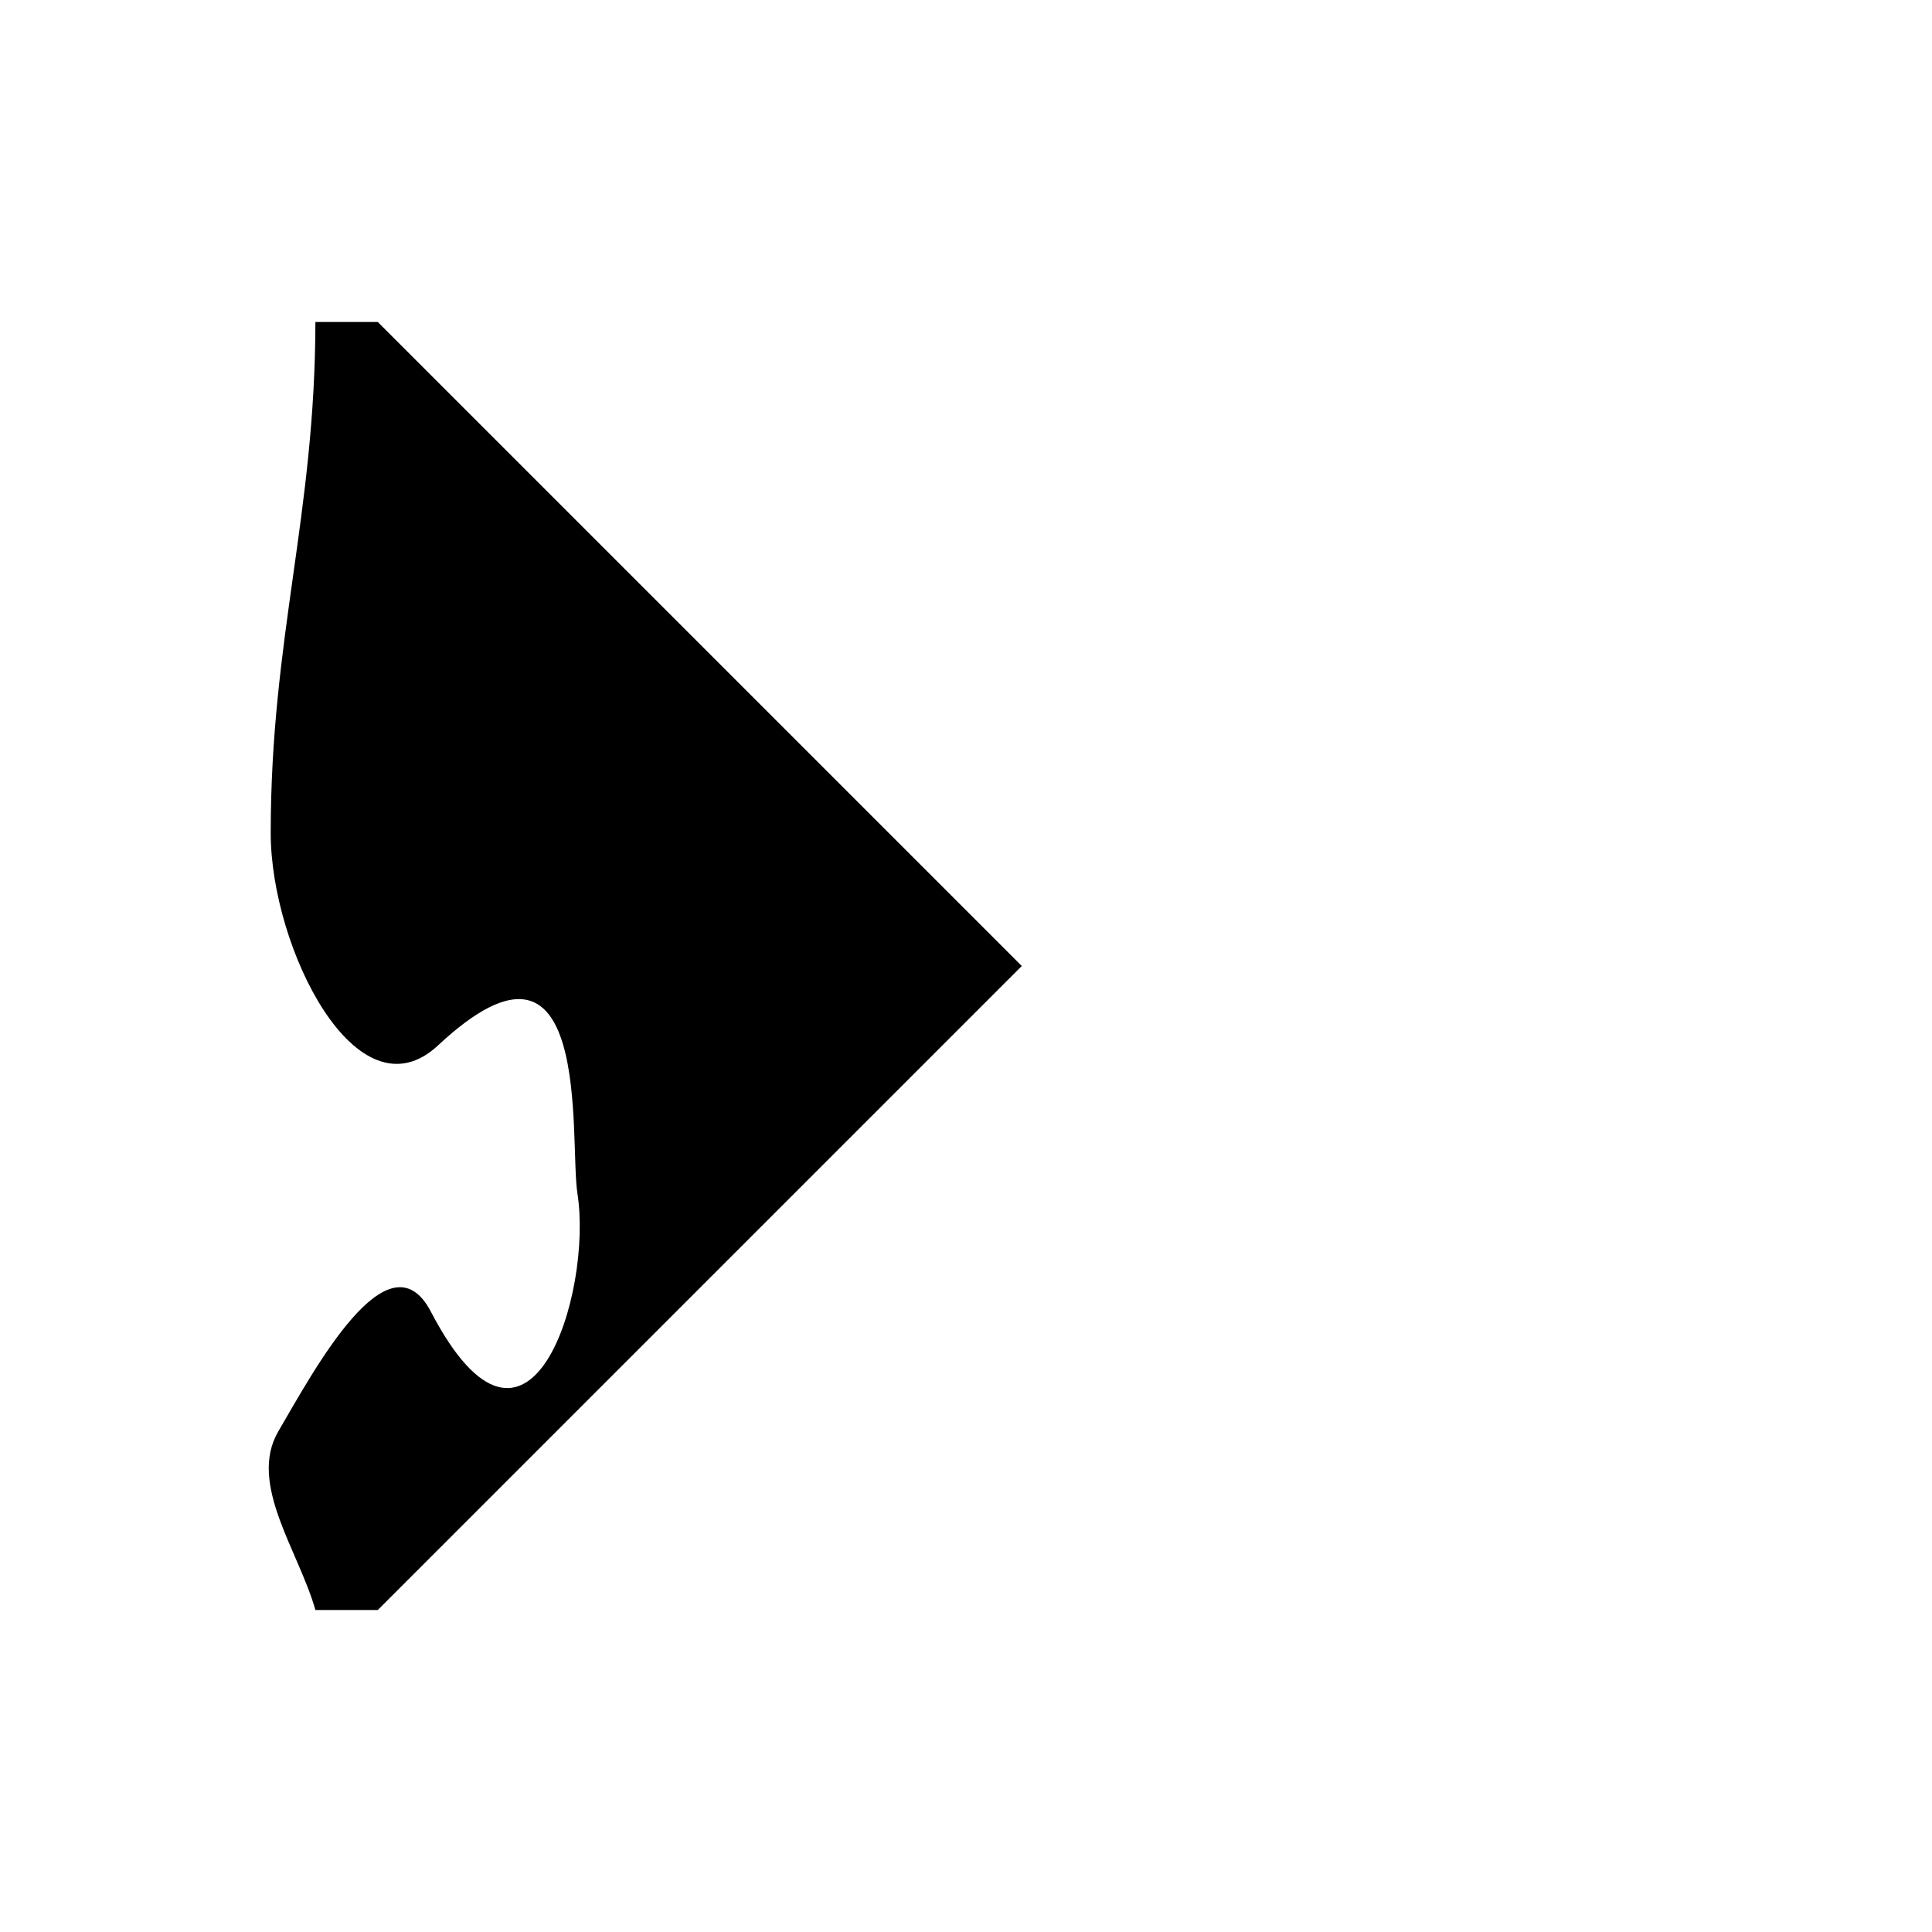
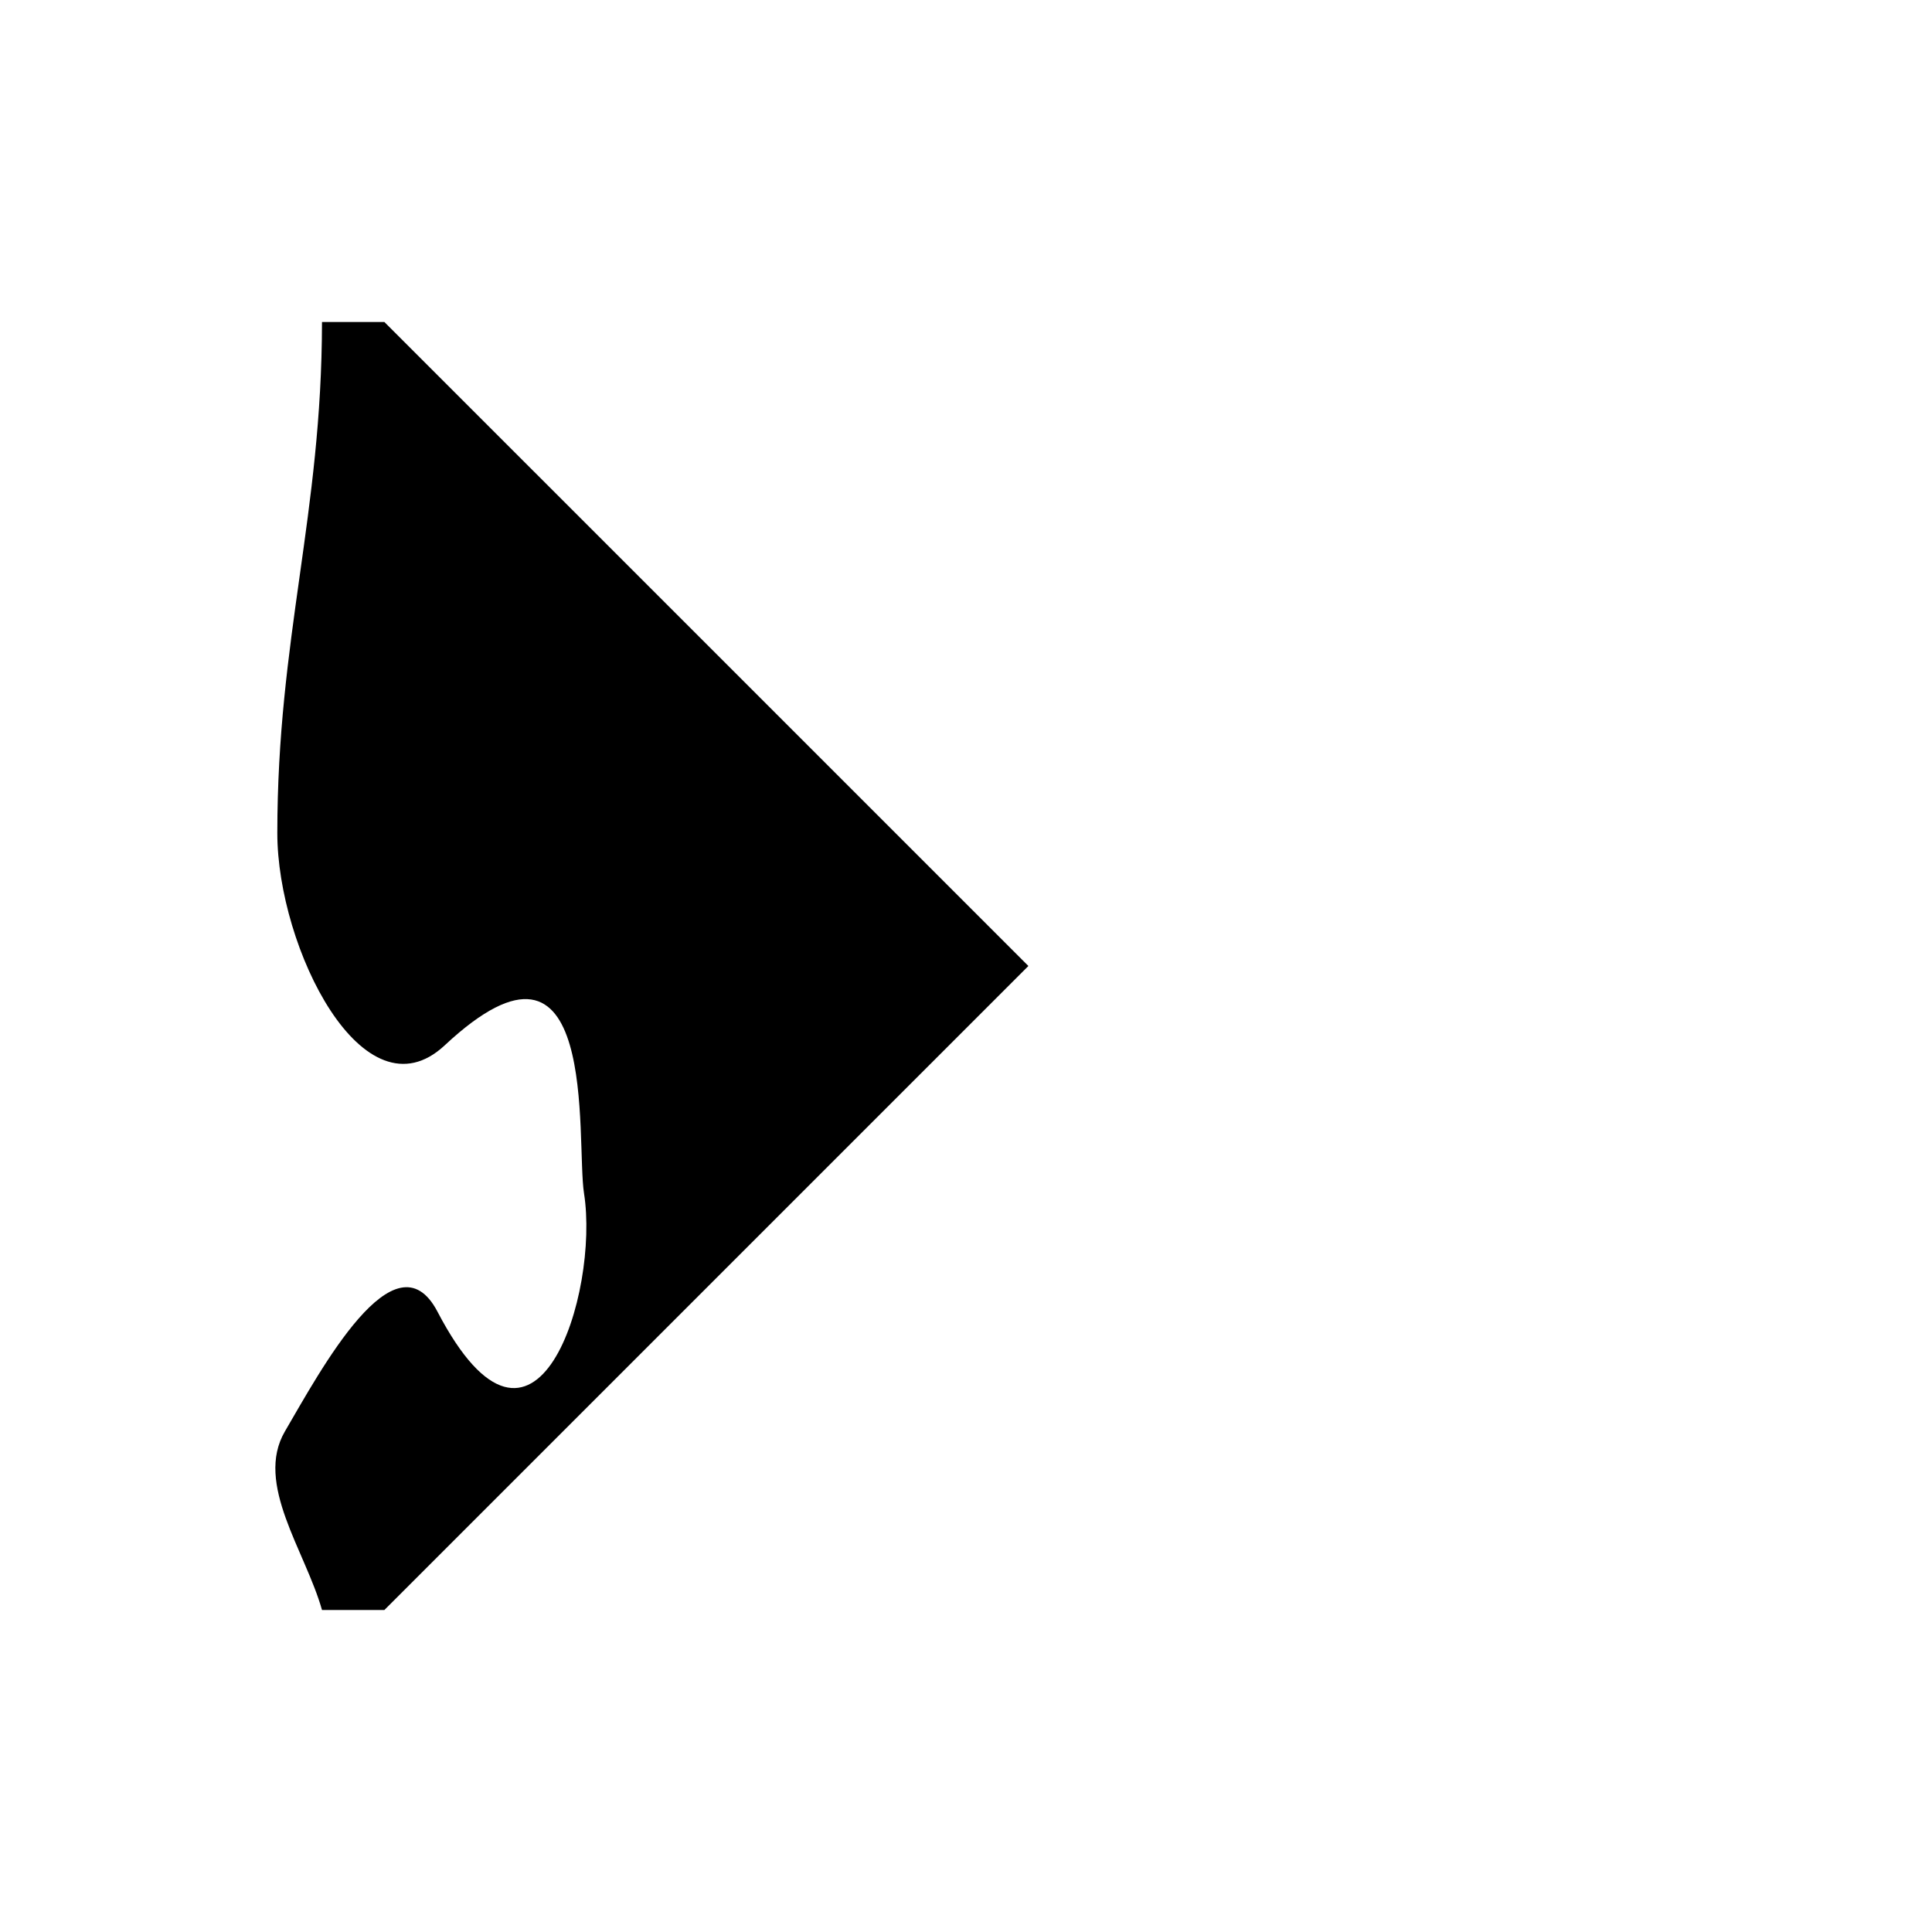
<svg xmlns="http://www.w3.org/2000/svg" version="1.0" width="150" height="150" id="svg2">
  <defs id="defs4">
    </defs>
-   <path style="fill:#000000;fill-opacity:1;stroke:none;stroke-width:2;stroke-linecap:round;stroke-linejoin:round;stroke-miterlimit:4;stroke-opacity:1" d="M 24.487,25 C 24.468,39.984 21.018,49.525 21.018,64.687 C 21.018,73.574 27.708,87.048 34.018,81.156 C 46.127,69.849 44.179,88.517 44.831,92.656 C 46.042,100.358 41.097,116.474 33.456,101.844 C 30.169,95.551 24.338,106.47 21.612,111.125 C 19.232,115.188 23.191,120.408 24.487,125 L 29.331,125 L 79.331,75 L 29.331,25 L 24.487,25 z" id="path2471" />
+   <path d="M 25,25 C 24.981,39.984 21.531,49.525 21.531,64.687 C 21.531,73.574 28.221,87.048 34.531,81.156 C 46.641,69.849 44.693,88.517 45.344,92.656 C 46.555,100.358 41.61,116.474 33.969,101.844 C 30.682,95.551 24.851,106.47 22.125,111.125 C 19.745,115.188 23.704,120.408 25,125 L 29.844,125 L 79.844,75 L 29.844,25 L 25,25 z " style="fill:#000000;fill-opacity:1;stroke:none;stroke-width:2;stroke-linecap:round;stroke-linejoin:round;stroke-miterlimit:4;stroke-opacity:1" id="path2471" />
</svg>
